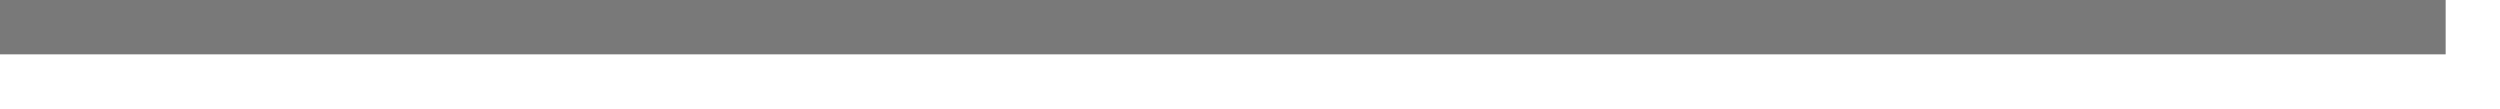
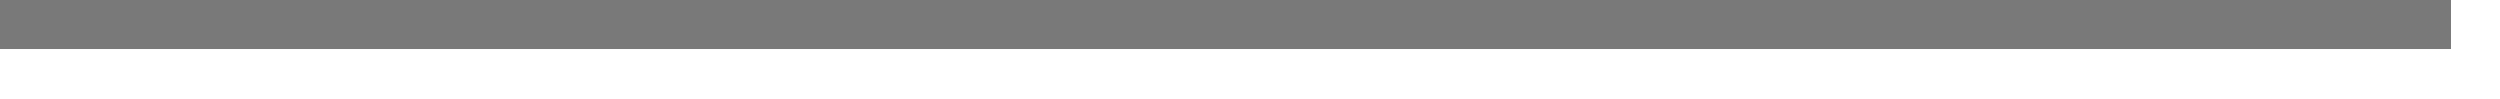
- <svg xmlns="http://www.w3.org/2000/svg" version="1.1" width="46px" height="2px">
-   <g transform="matrix(1 0 0 1 -294 -51 )">
-     <path d="M 294 51.5  L 339 51.5  " stroke-width="1" stroke="#797979" fill="none" />
+ <svg xmlns="http://www.w3.org/2000/svg" version="1.1" width="51px" height="2px">
+   <g transform="matrix(1 0 0 1 -284 -28 )">
+     <path d="M 284 28.5  L 334 28.5  " stroke-width="1" stroke="#797979" fill="none" />
  </g>
</svg>
